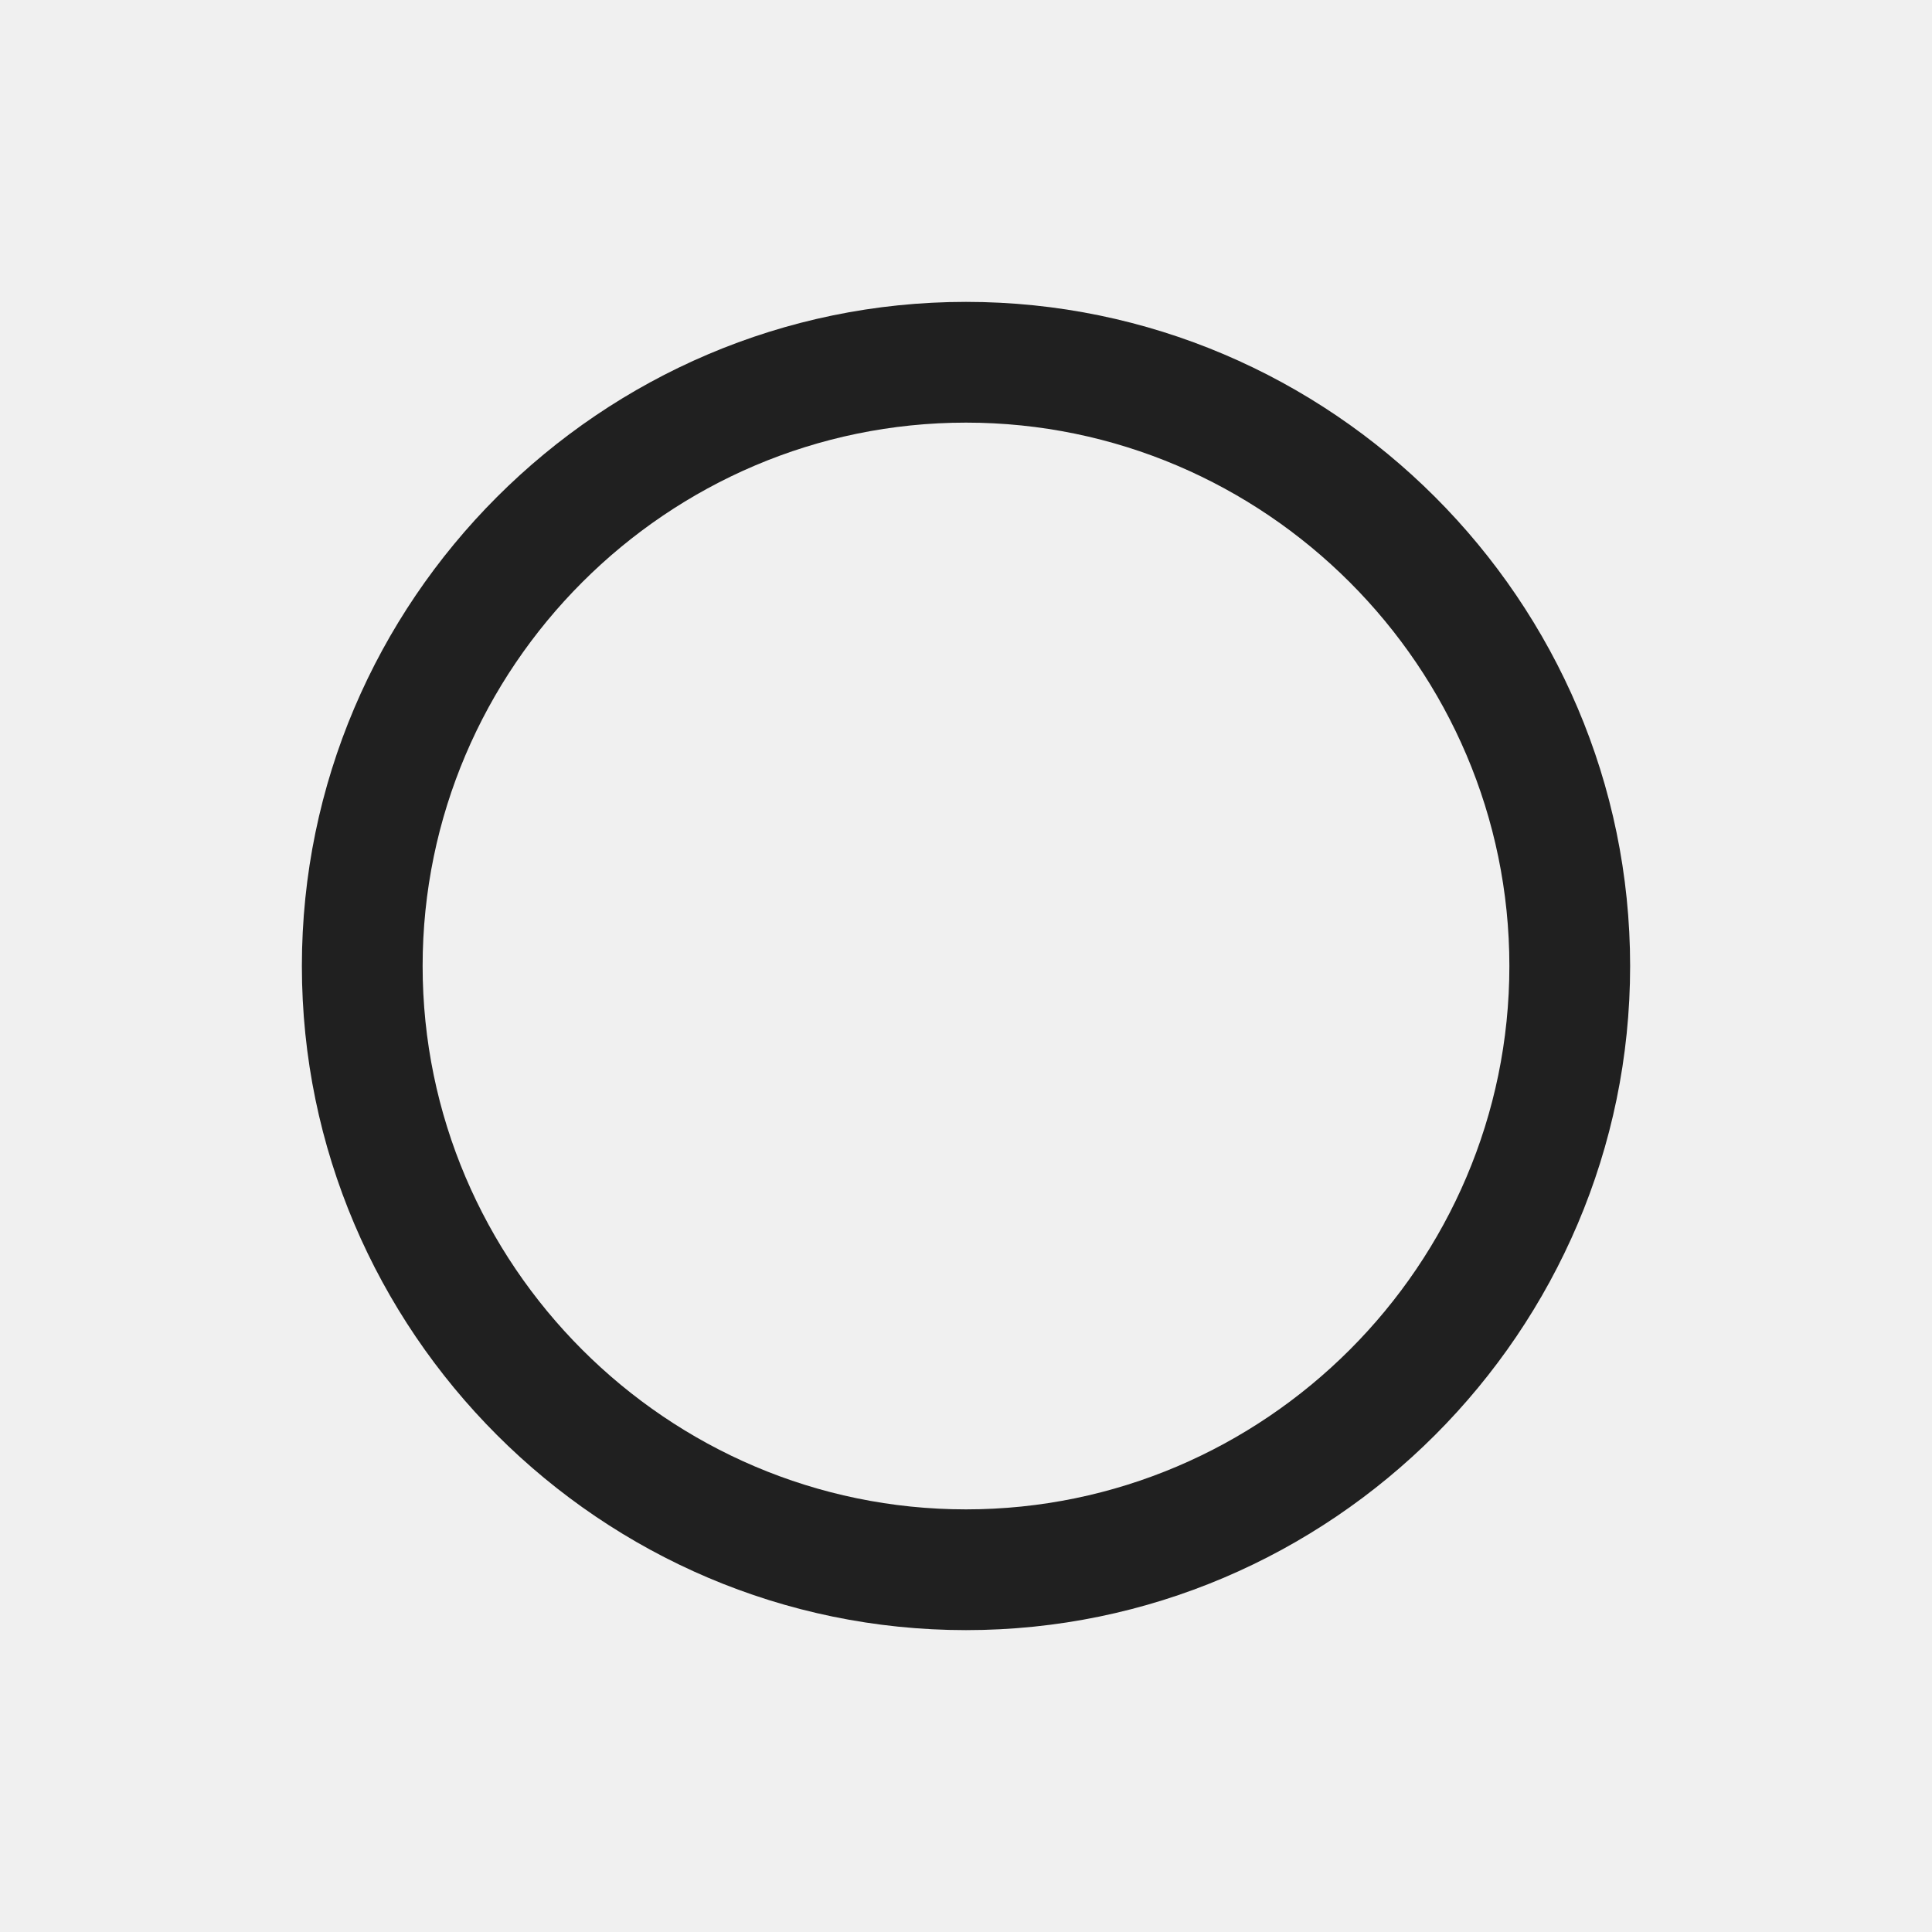
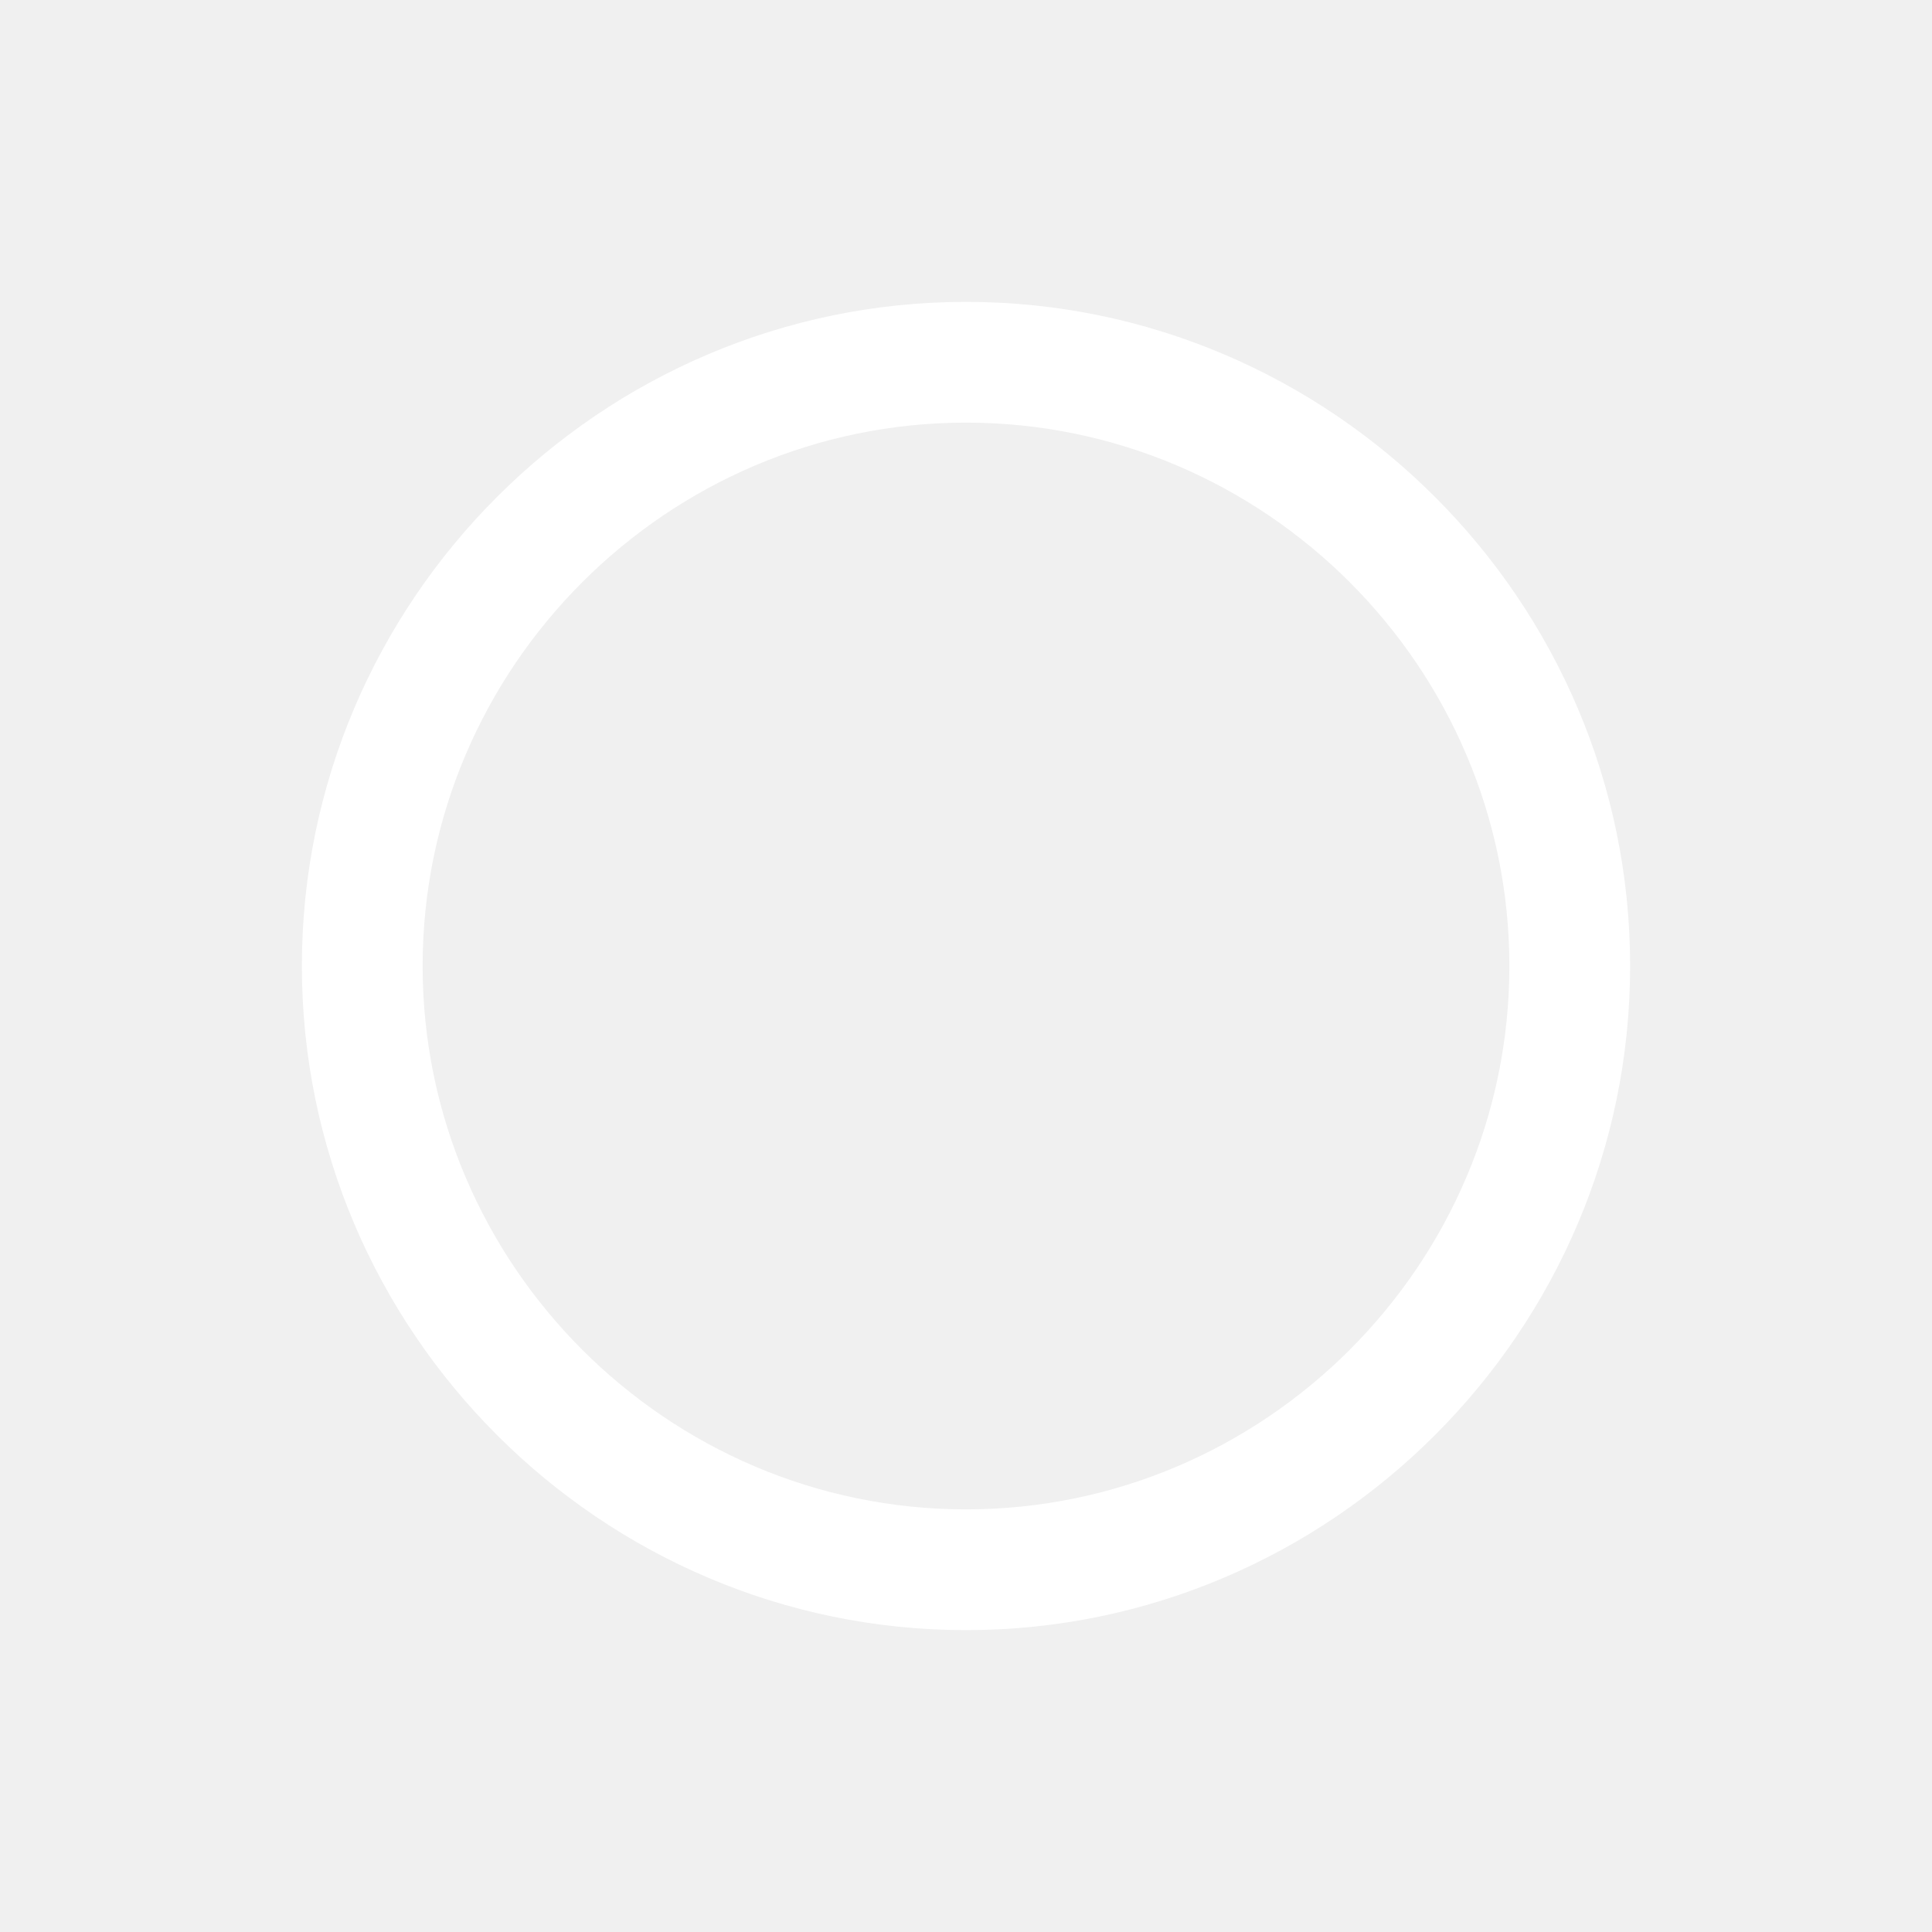
<svg xmlns="http://www.w3.org/2000/svg" version="1.1" id="Layer_2" x="0px" y="0px" viewBox="0 0 64 64" style="enable-background:new 0 0 64 64;" xml:space="preserve">
  <style type="text/css">
- 	.st0{fill:#202020;}
+ 	.st0{fill:#FFF;}
</style>
  <g>
    <path class="st0" d="M10,32c0,12.1,9.9,22,22,22s22-9.9,22-22s-9.9-22-22-22S10,19.9,10,32z M32,14c9.9,0,18,8.1,18,18   s-8.1,18-18,18s-18-8.1-18-18S22.1,14,32,14z" />
  </g>
</svg>
